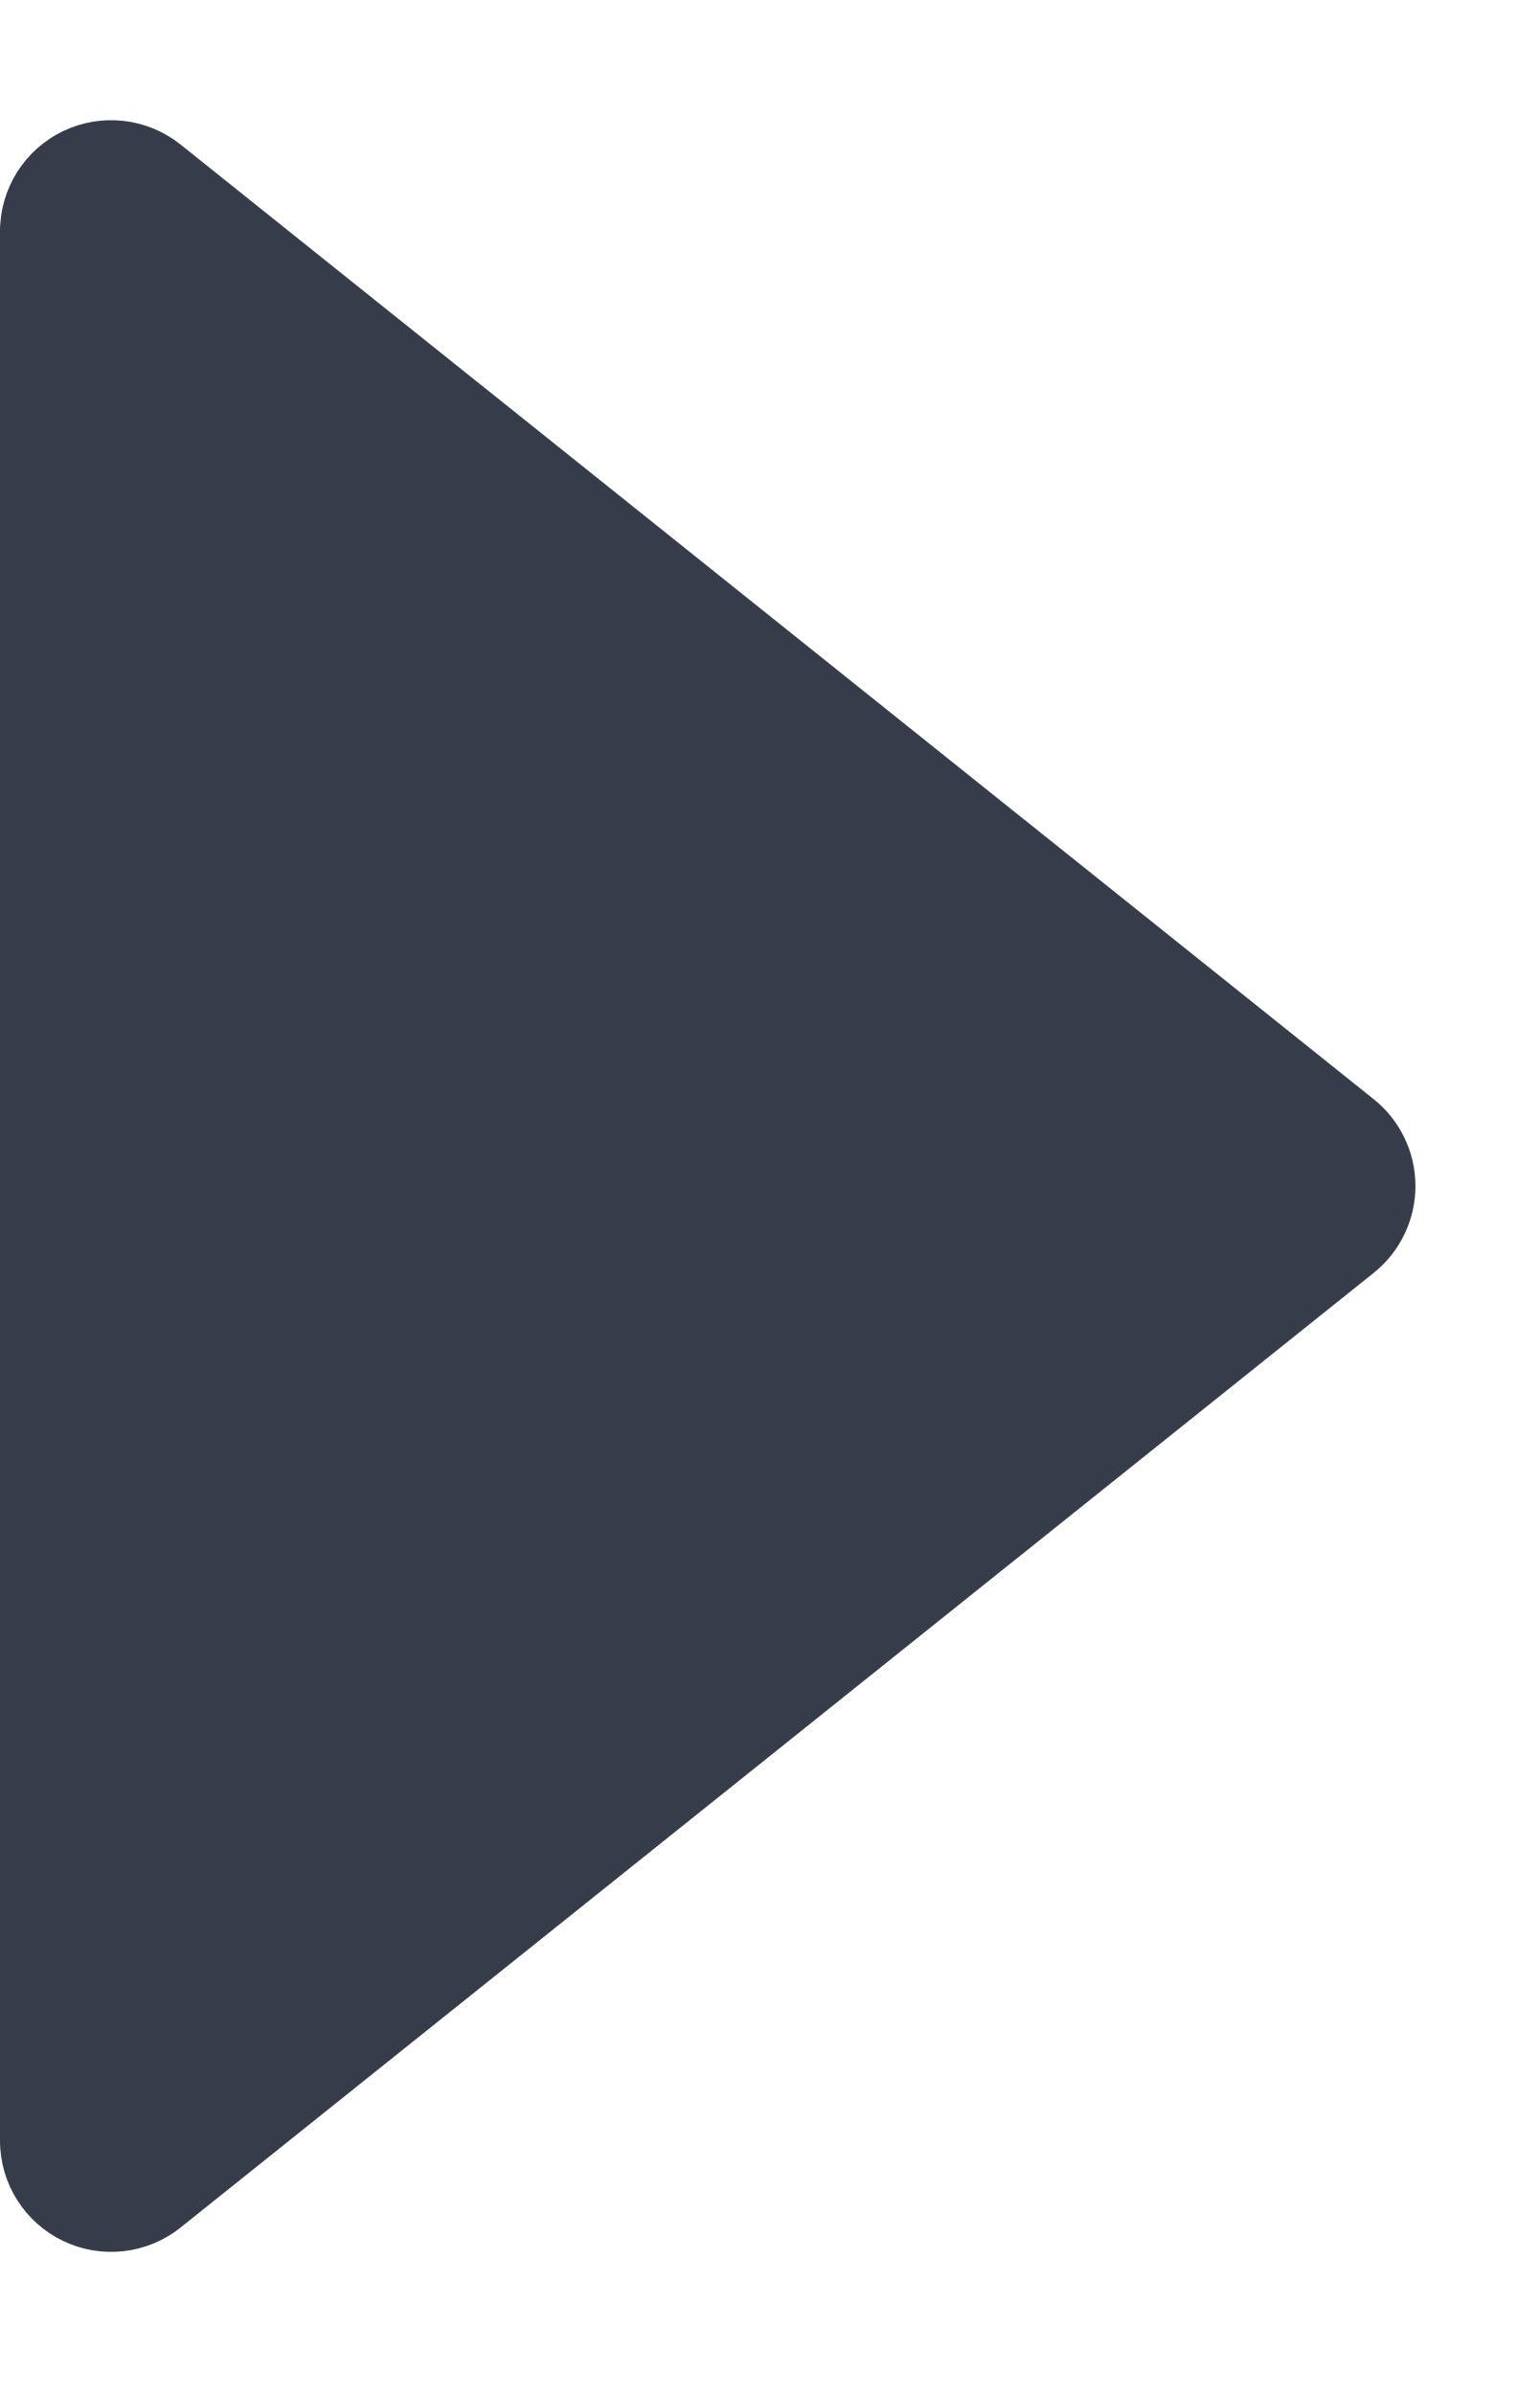
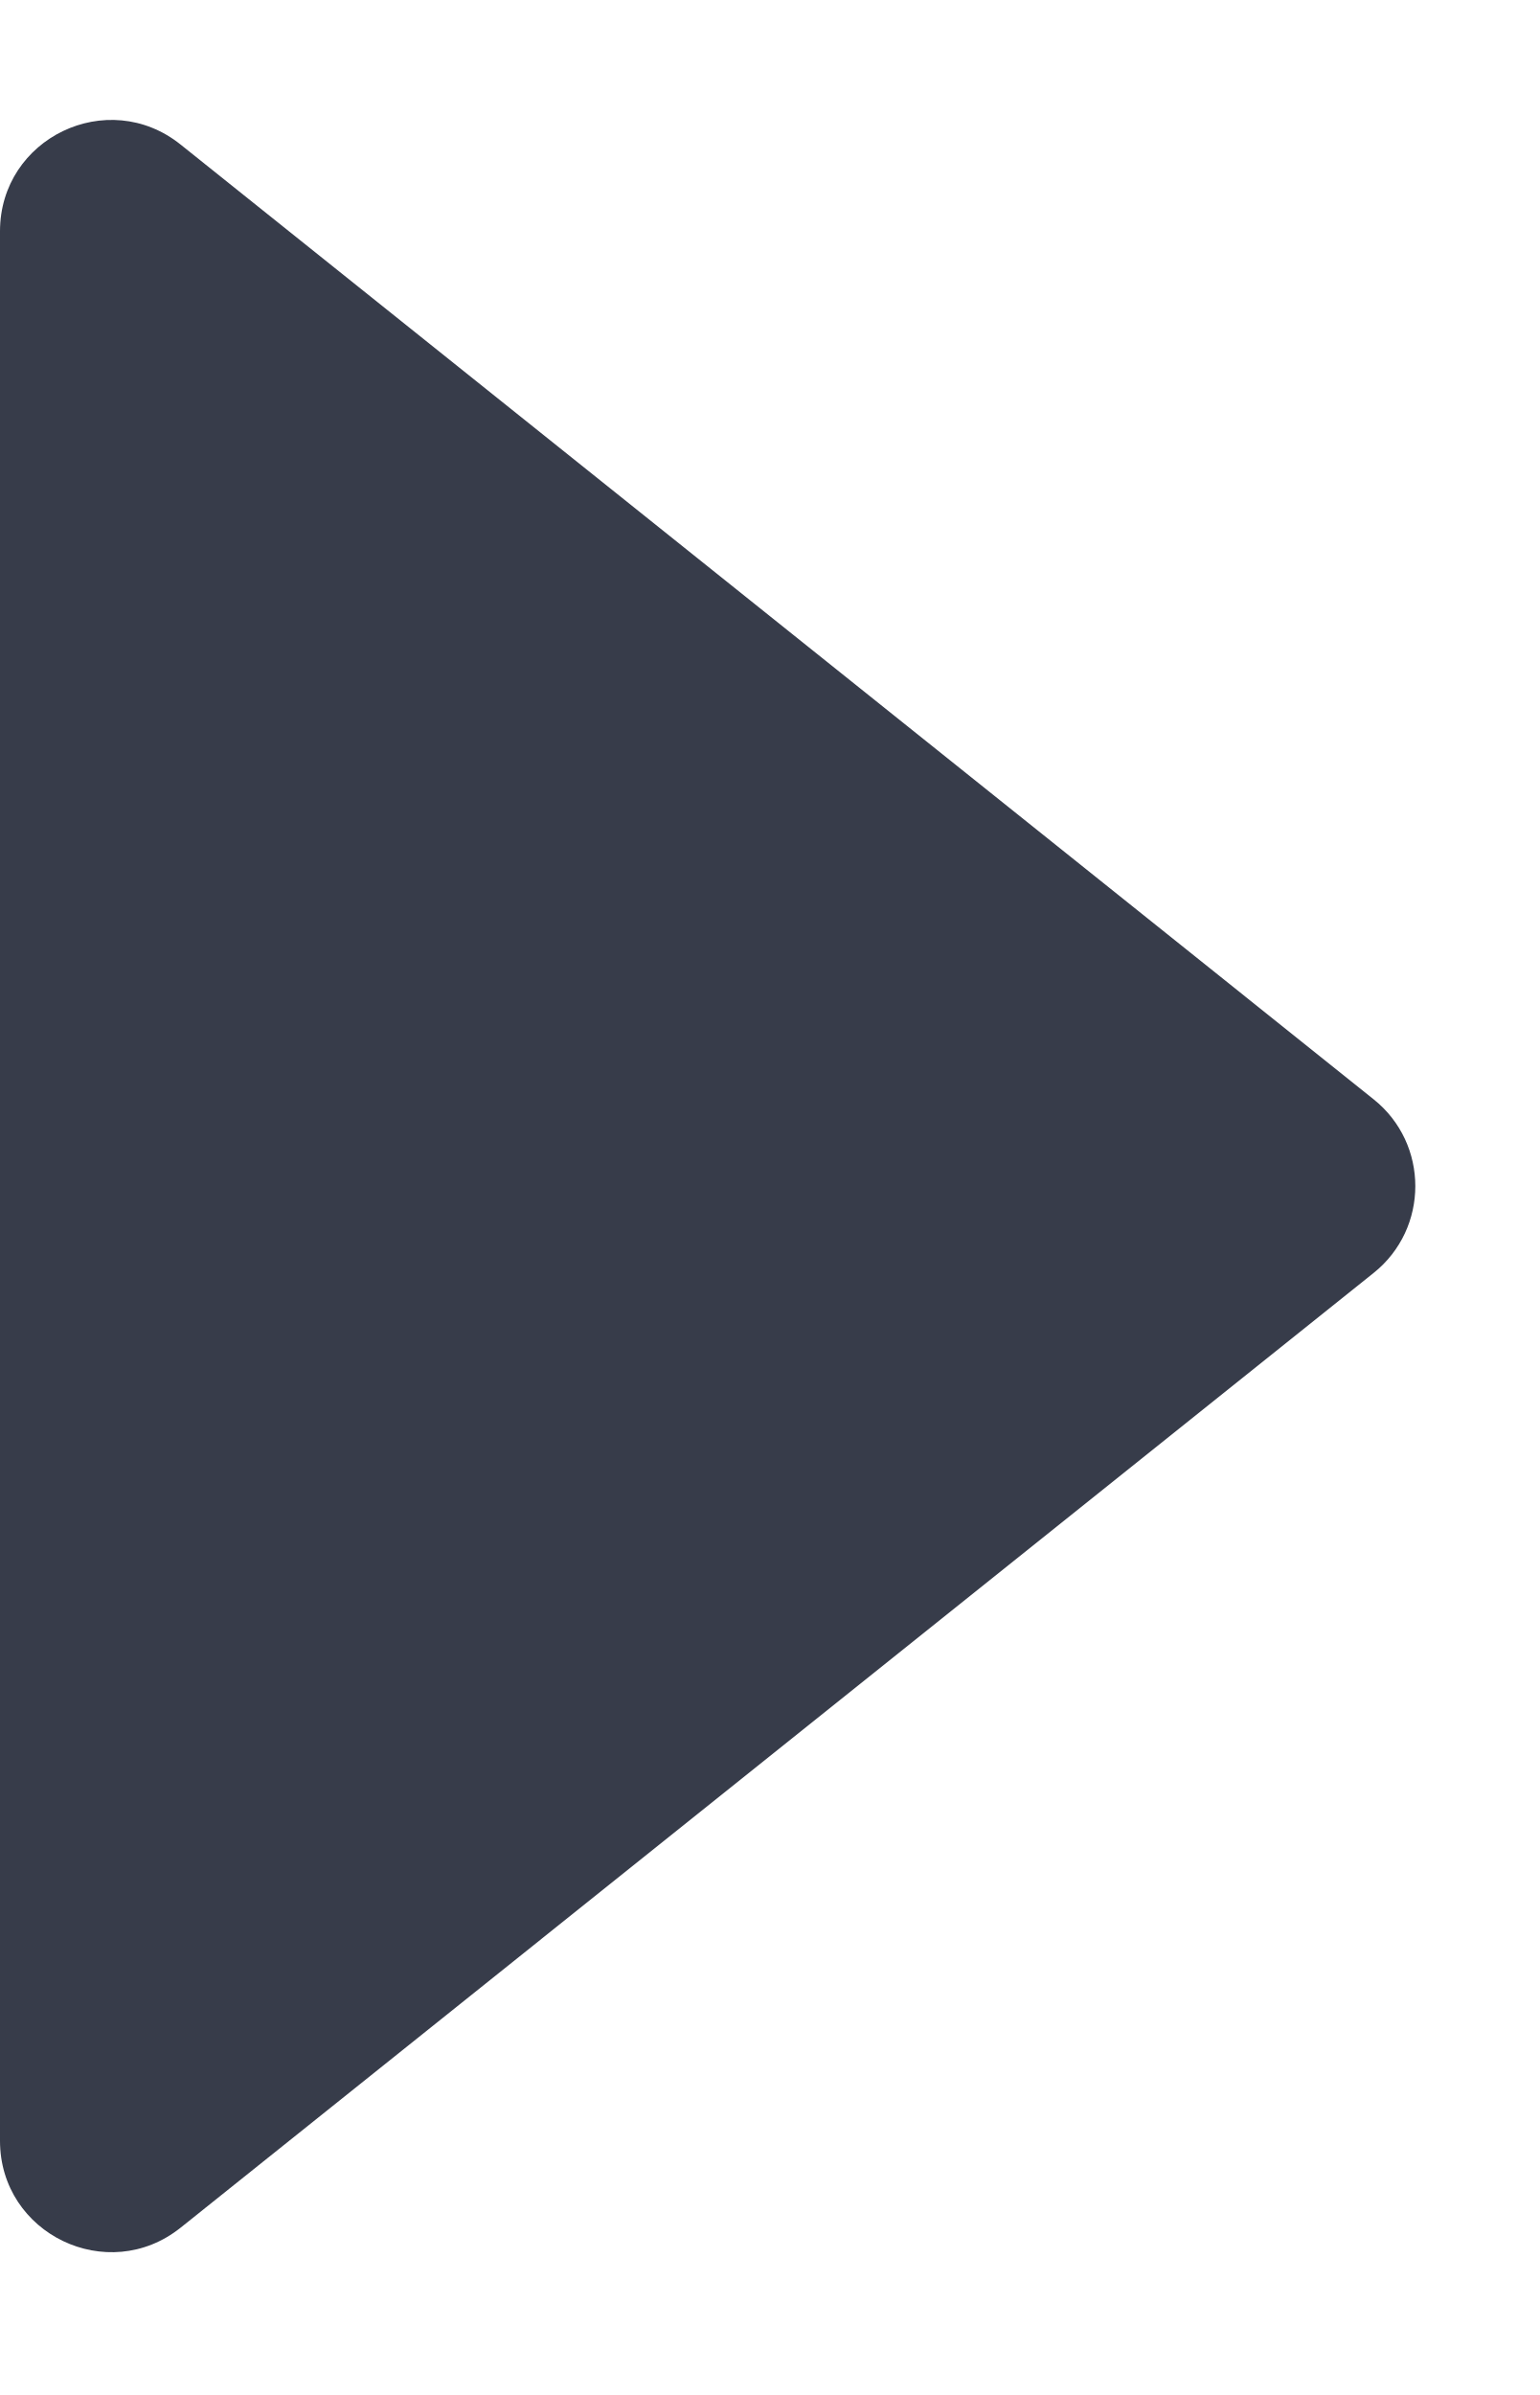
- <svg xmlns="http://www.w3.org/2000/svg" width="9" height="14" fill="none">
-   <path fill-rule="evenodd" clip-rule="evenodd" d="M0 1.352A.65.65 0 0 1 1.056.845l6.976 5.58a.65.65 0 0 1 0 1.016l-6.976 5.58A.65.65 0 0 1 0 12.515V1.352Z" fill="#373C4A" />
+ <svg xmlns="http://www.w3.org/2000/svg" width="9" height="14" viewBox="0 0 9 14" fill="none">
+   <path fill-rule="evenodd" clip-rule="evenodd" d="M0 1.352C0 0.807 0.63 0.504 1.056 0.845L8.032 6.426C8.357 6.686 8.357 7.181 8.032 7.441L1.056 13.022C0.63 13.362 0 13.059 0 12.514L0 1.352Z" fill="#373C4A" />
</svg>
